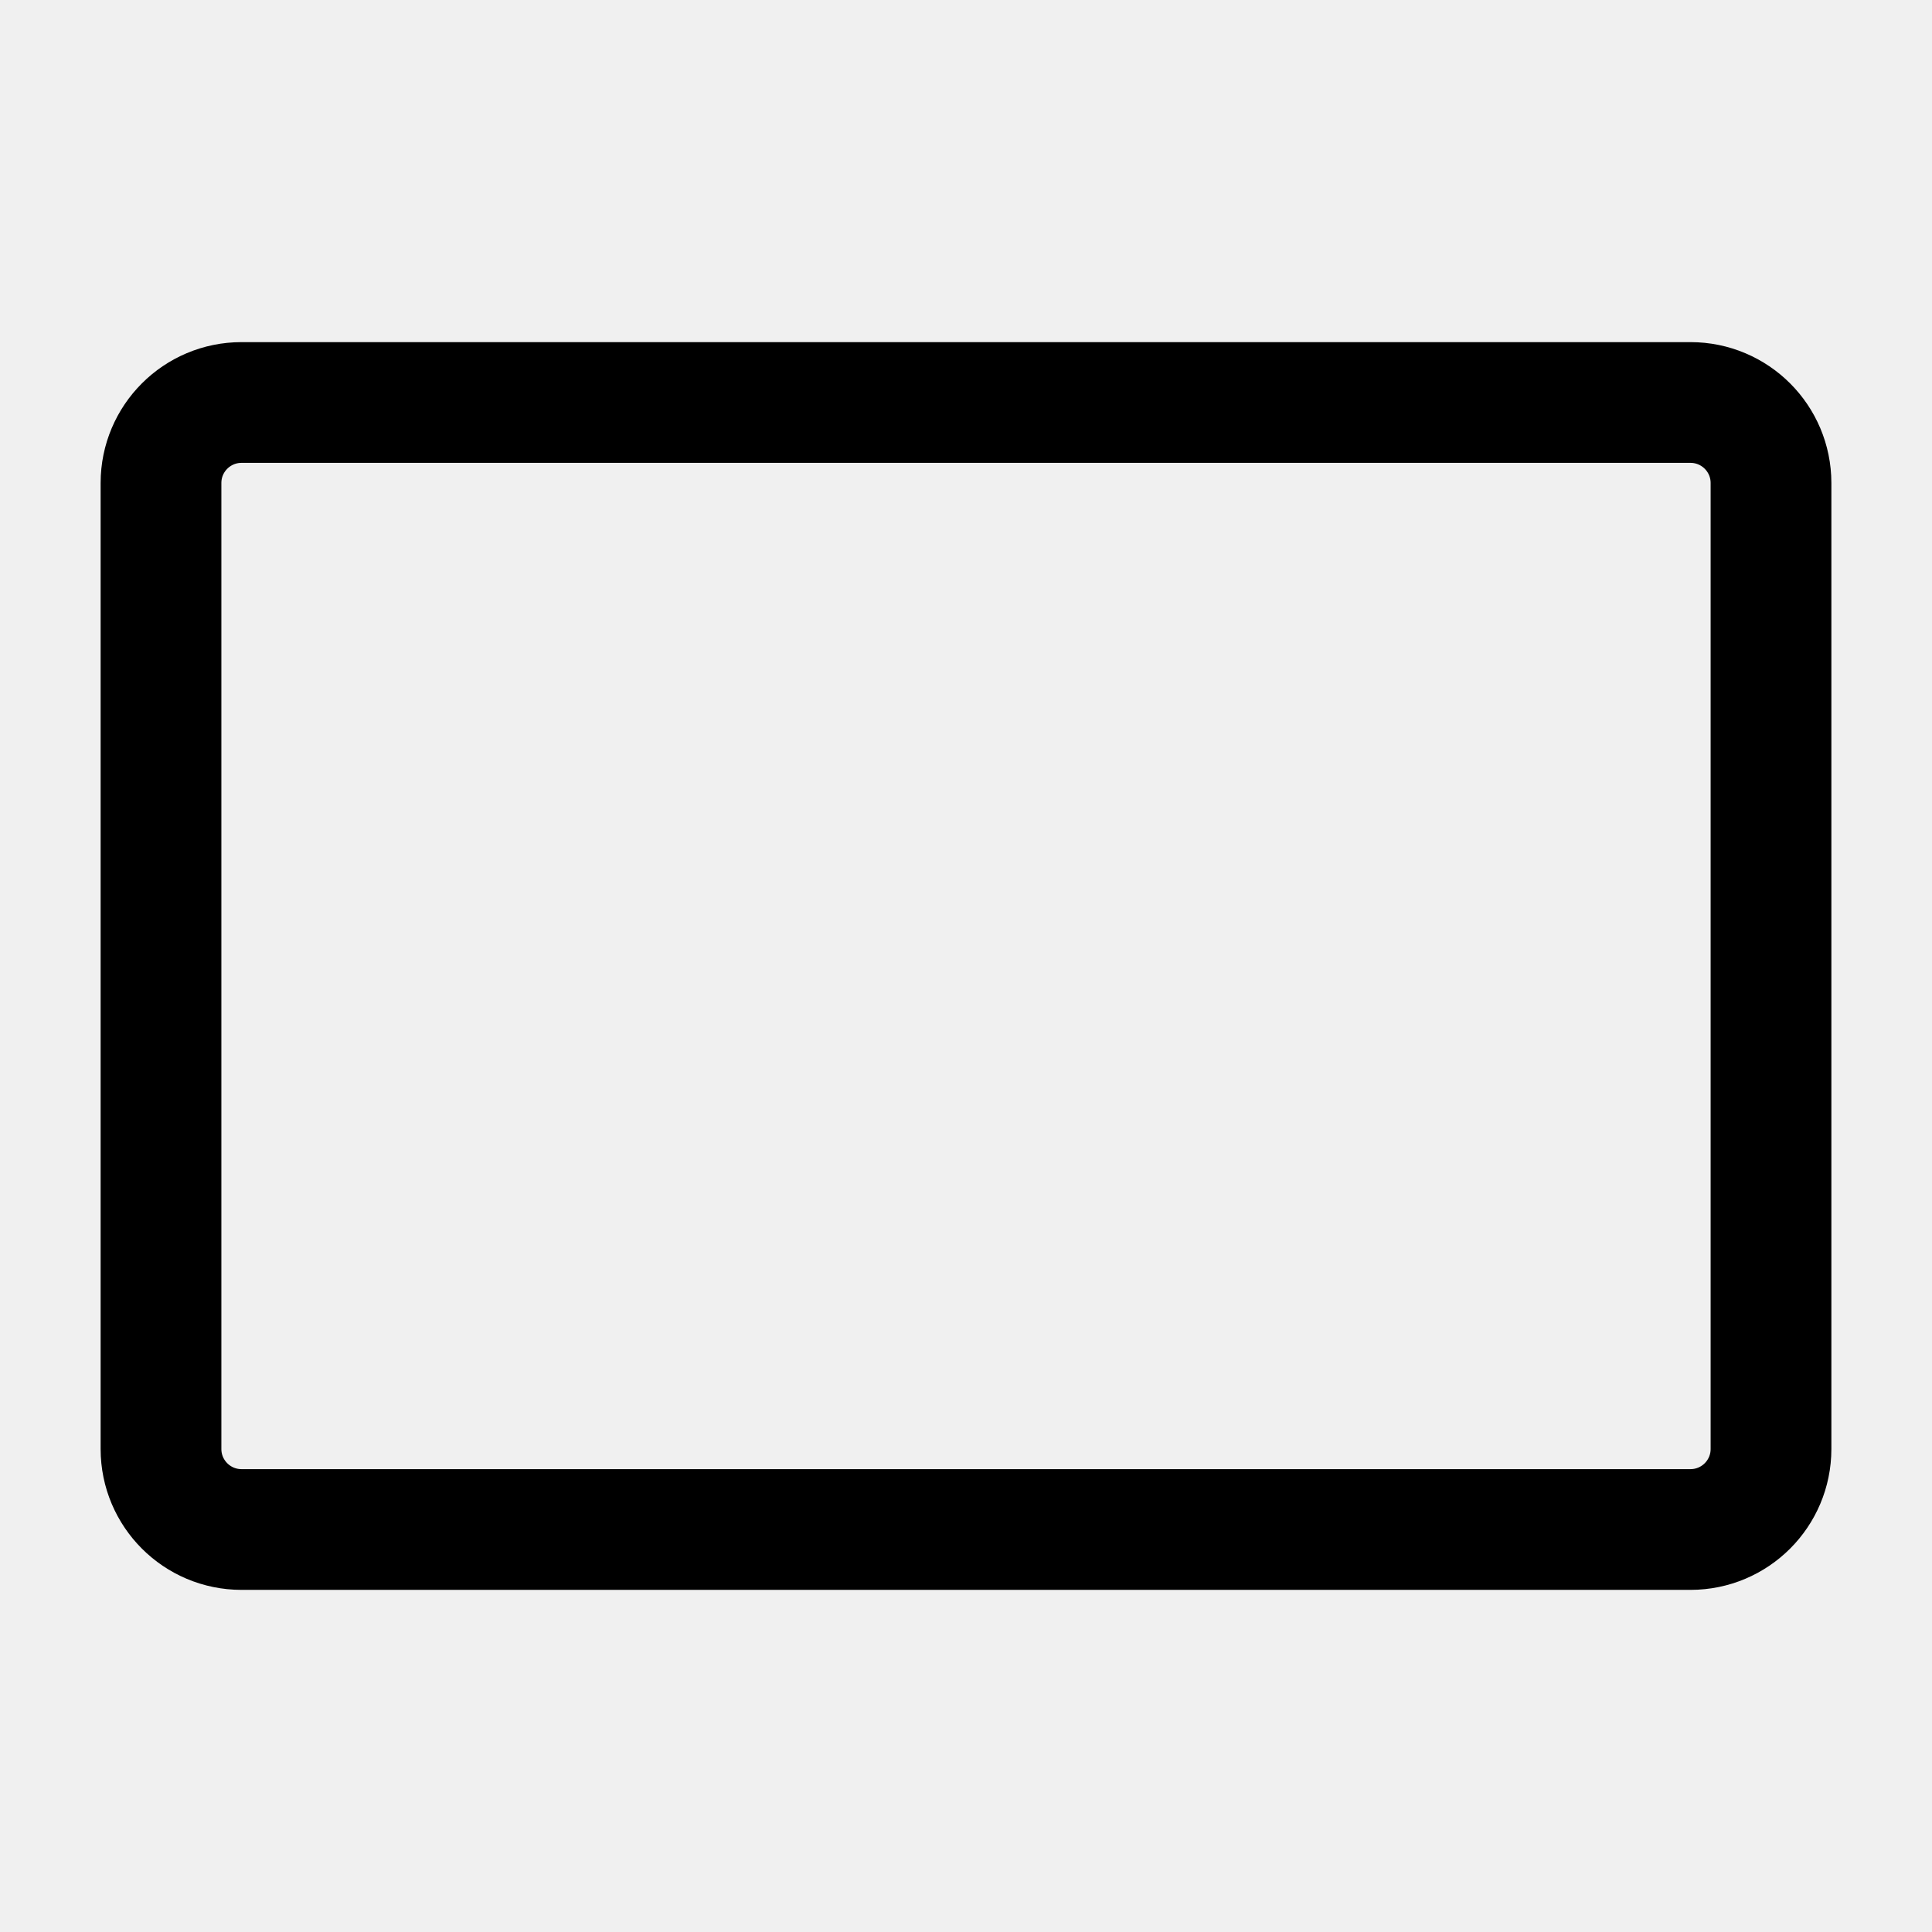
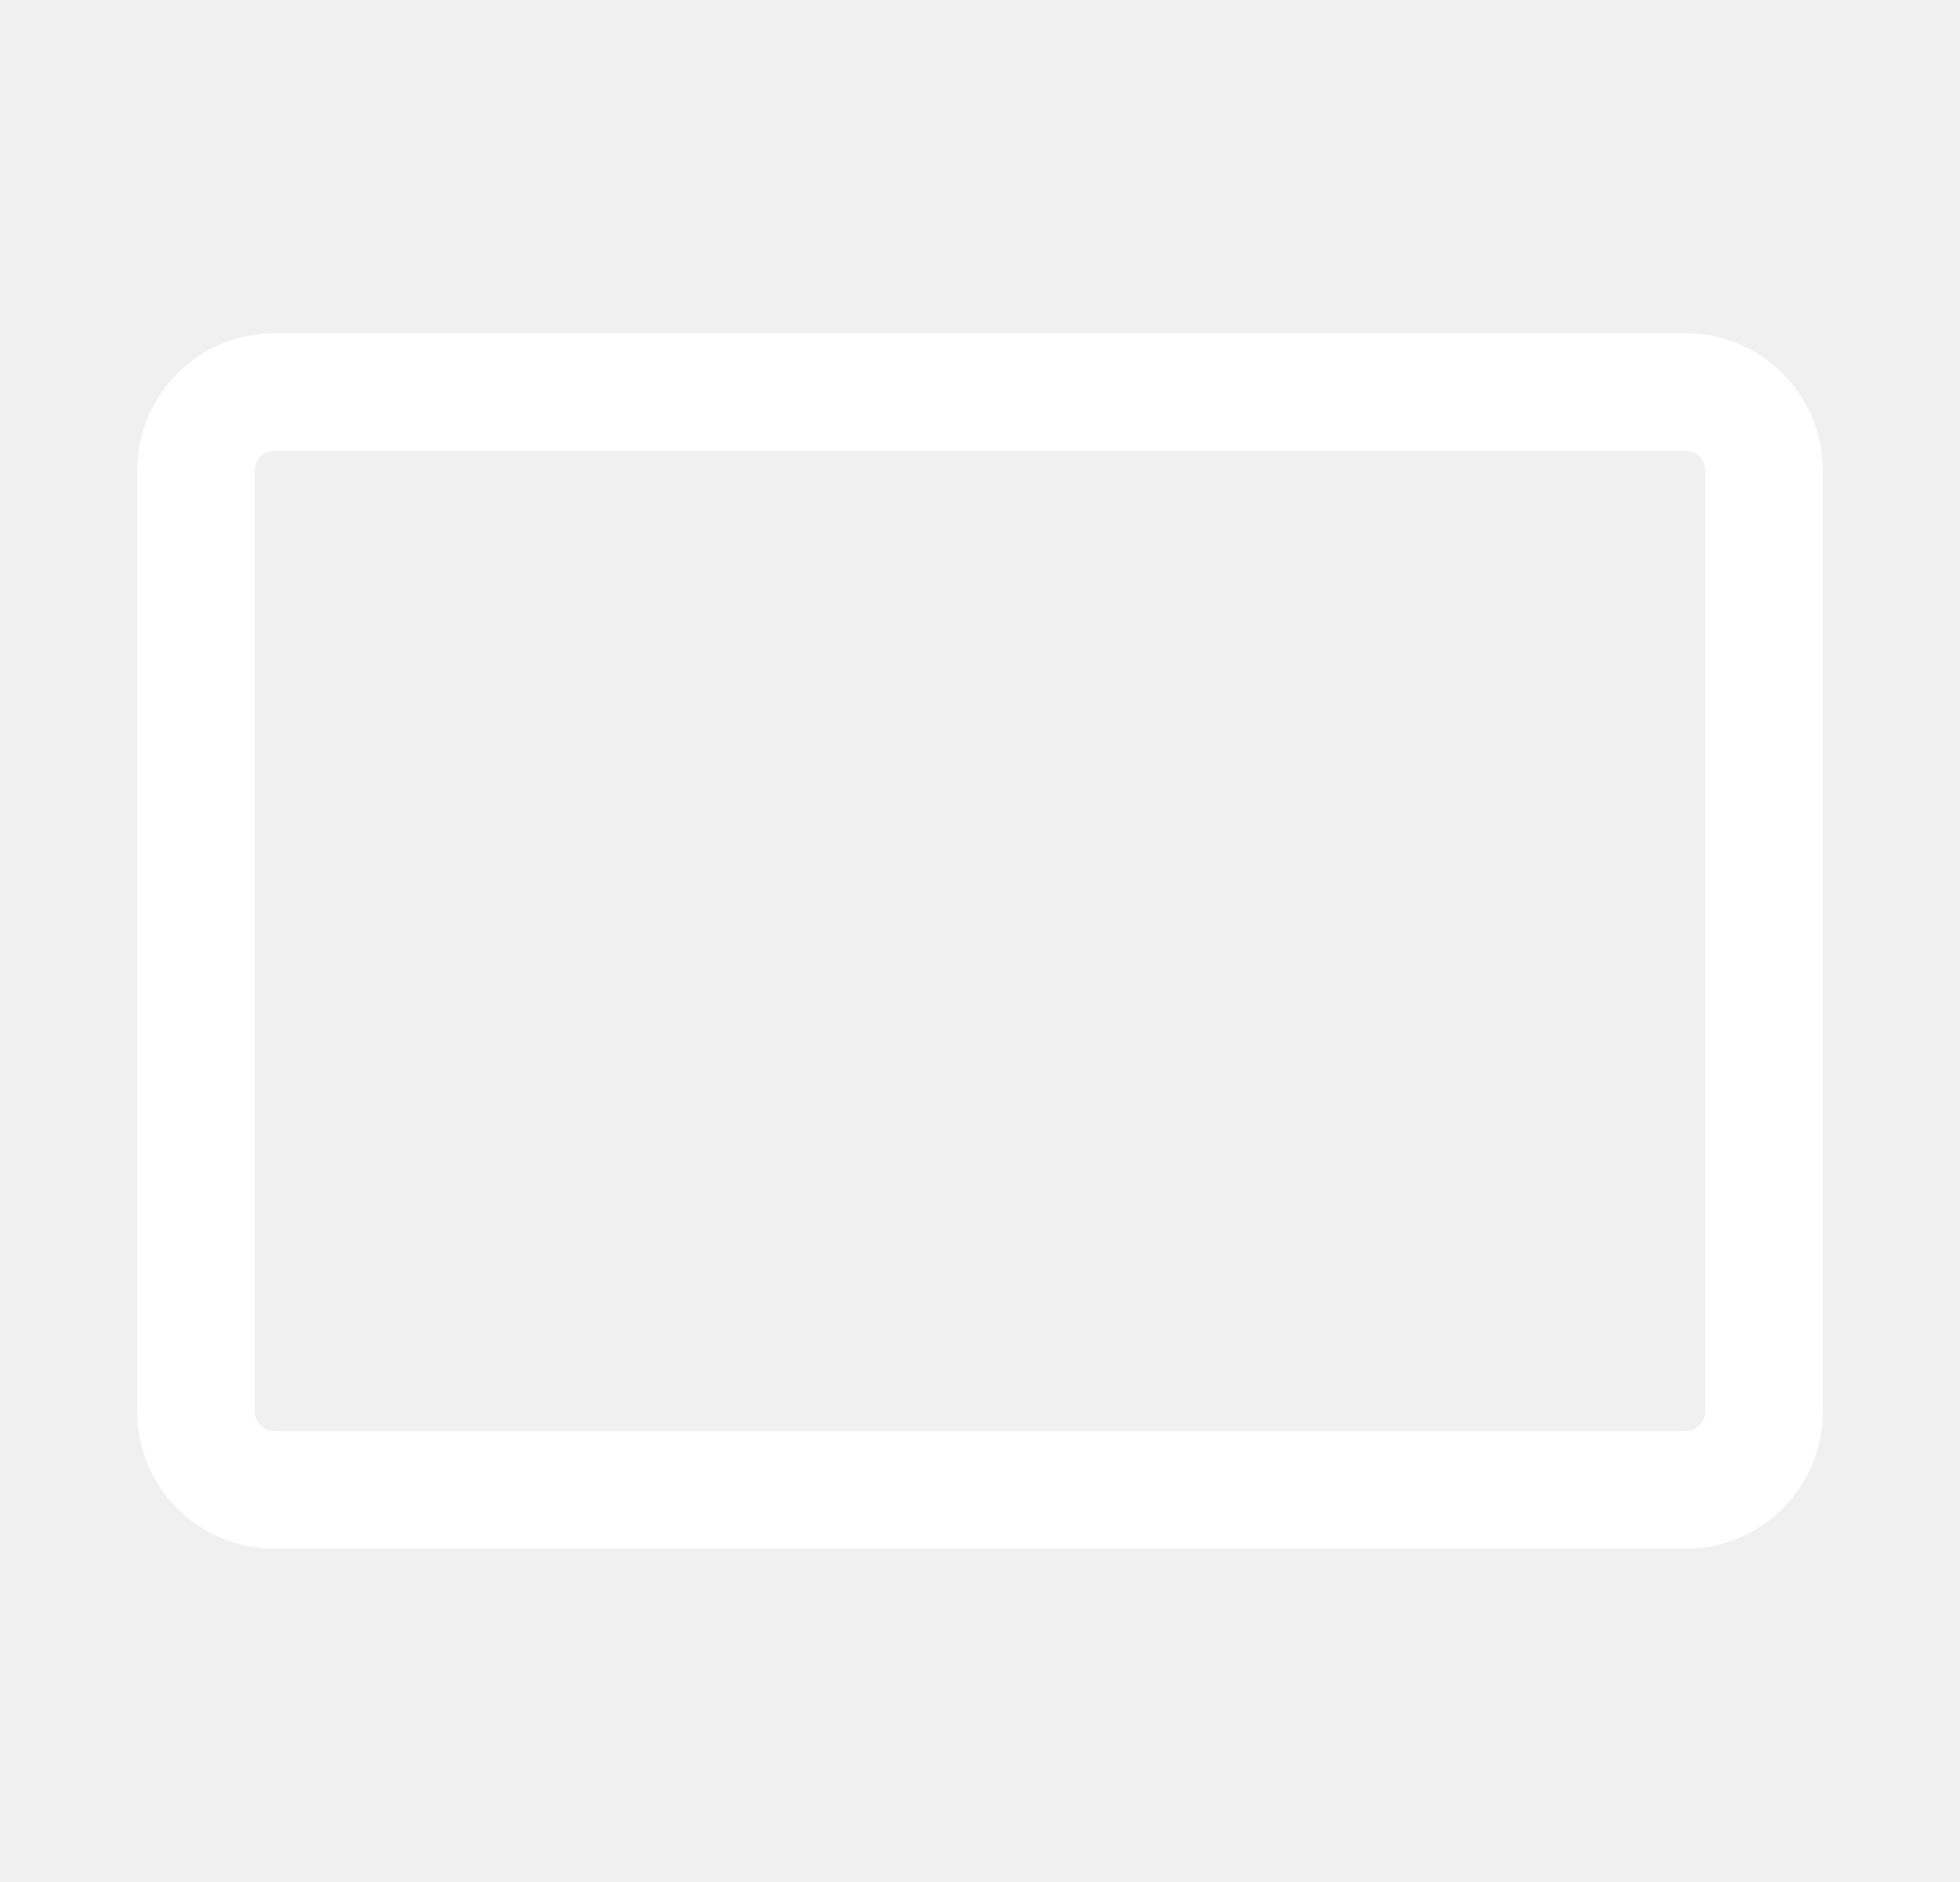
- <svg xmlns="http://www.w3.org/2000/svg" width="24" height="24" viewBox="0 0 24 24" fill="none">
-   <rect x="2" y="5" width="20" height="14" rx="1" stroke="black" stroke-width="1.5" stroke-linejoin="round" />
+ <svg xmlns="http://www.w3.org/2000/svg" width="25" height="24" viewBox="0 0 25 24" fill="none">
+   <rect x="2.5" y="5" width="20" height="14" rx="1" stroke="white" stroke-width="1.5" stroke-linejoin="round" />
</svg>
